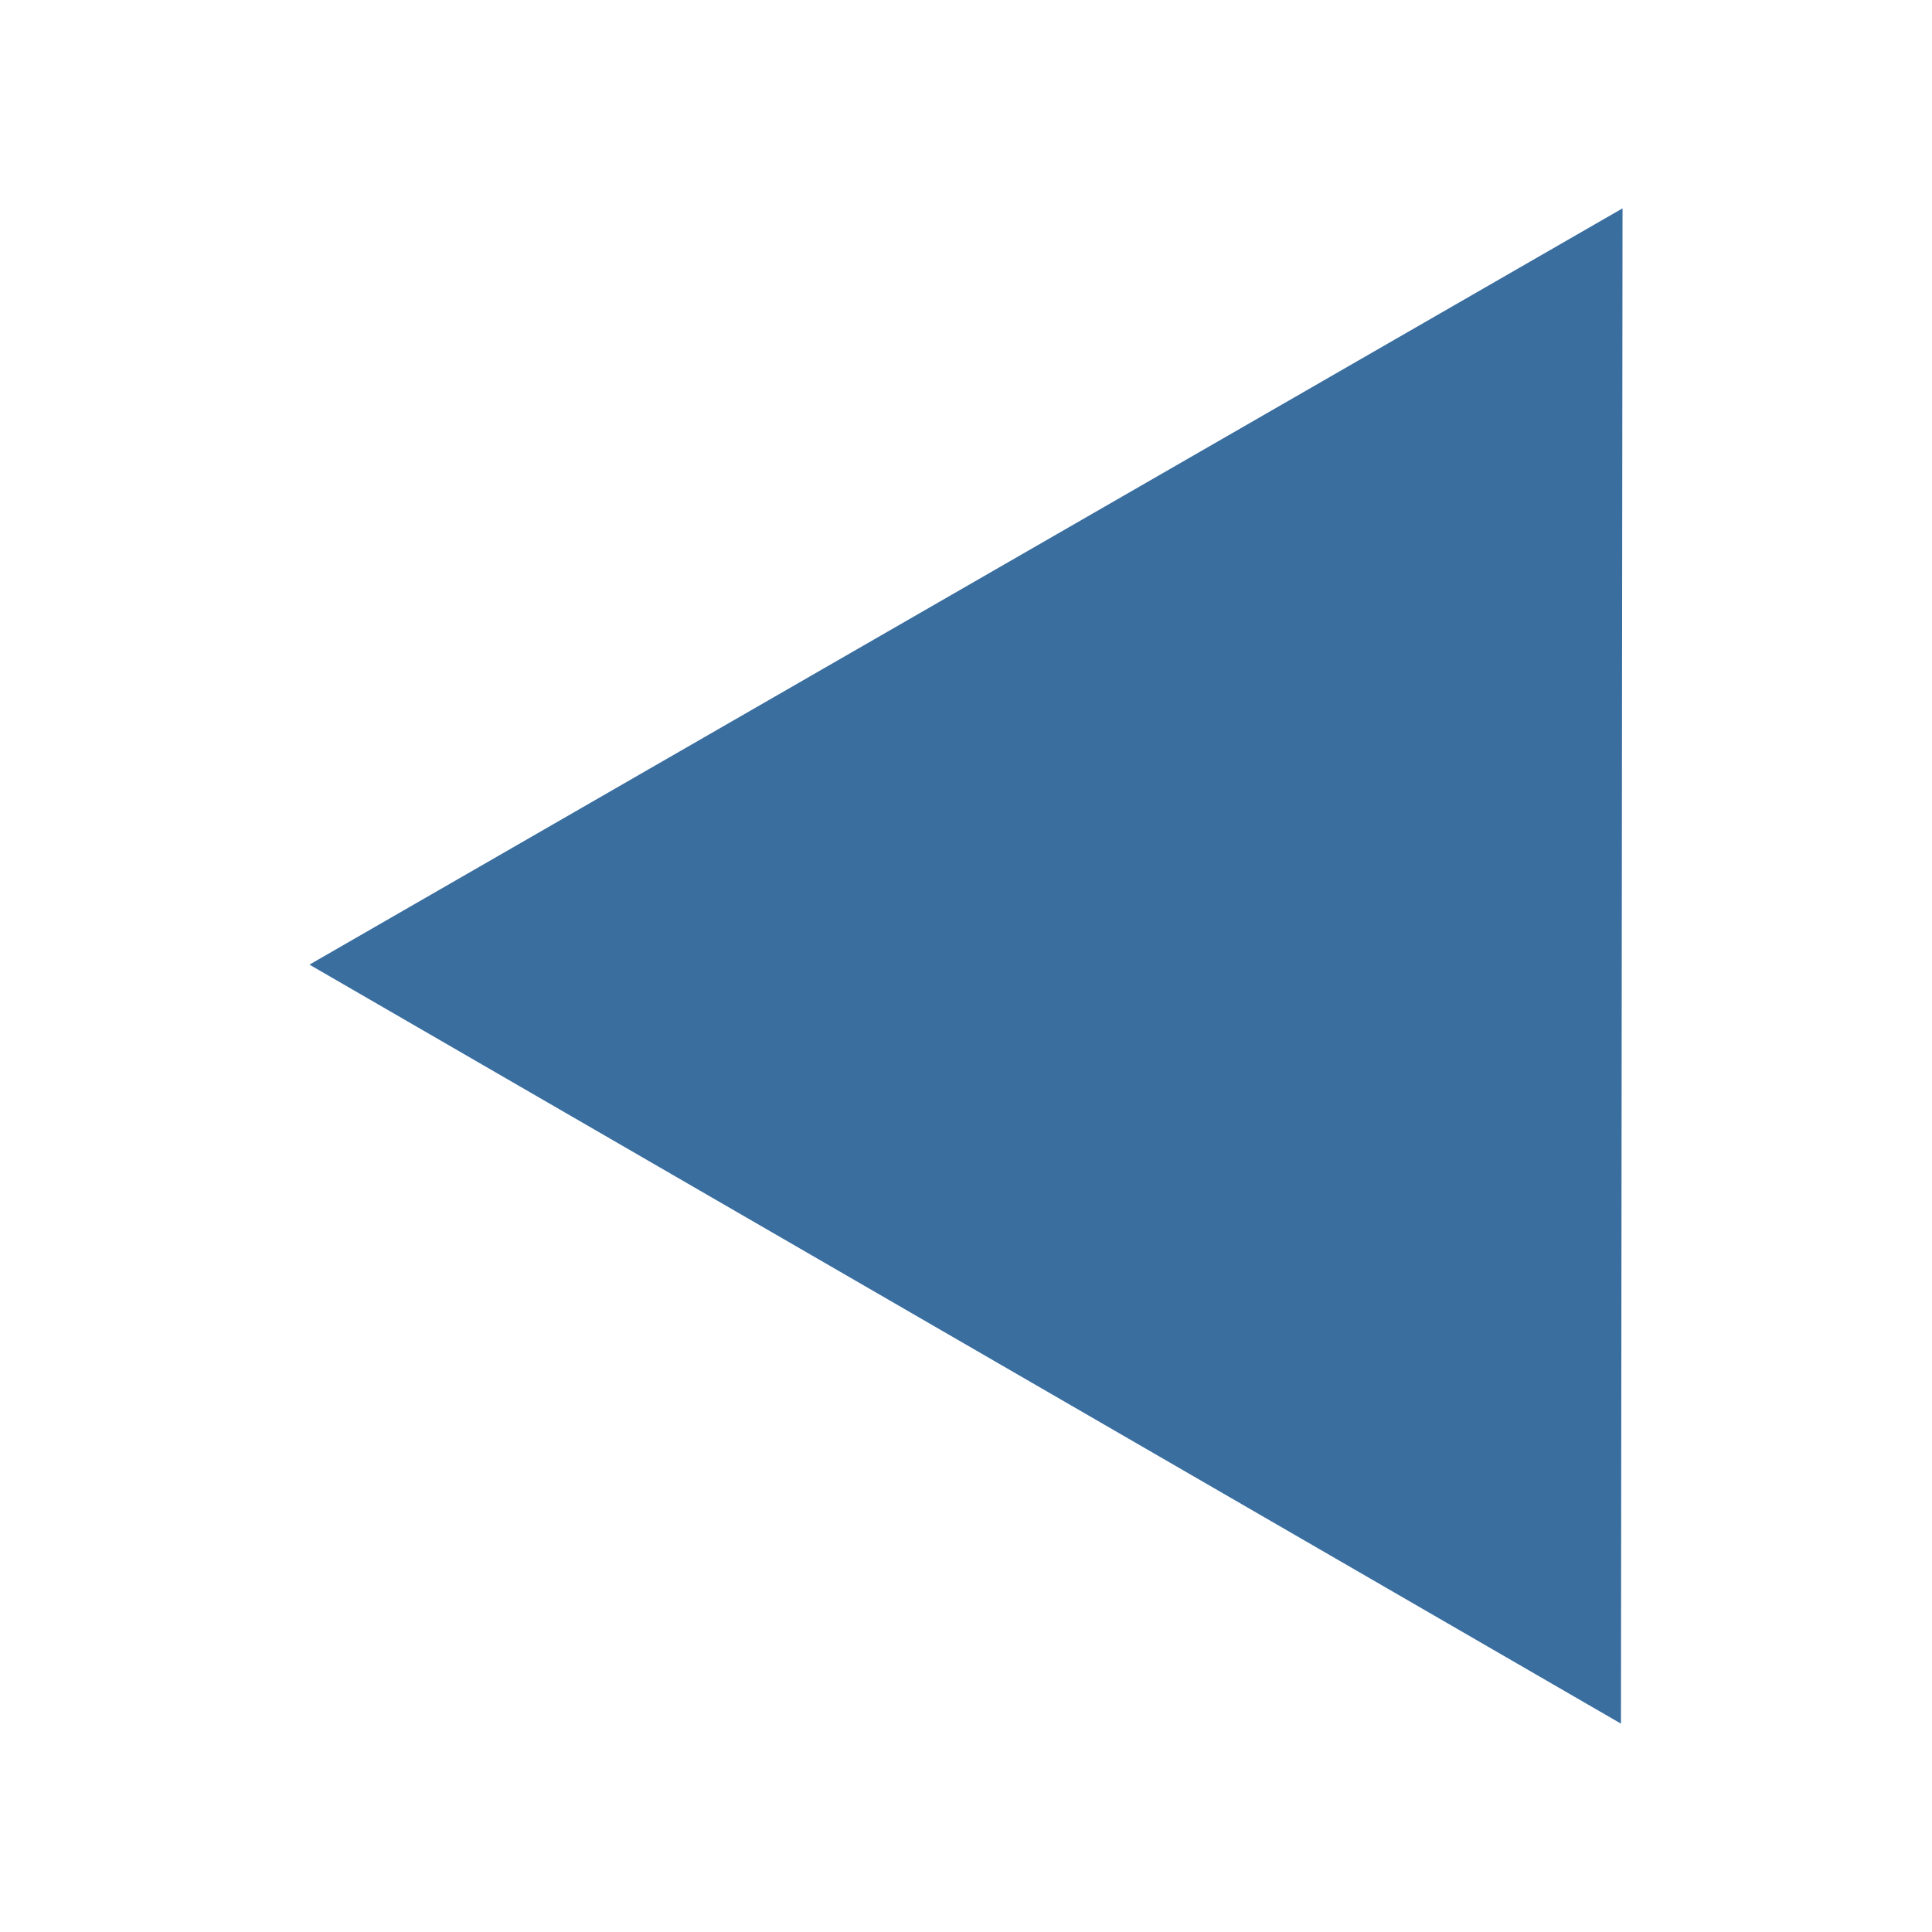
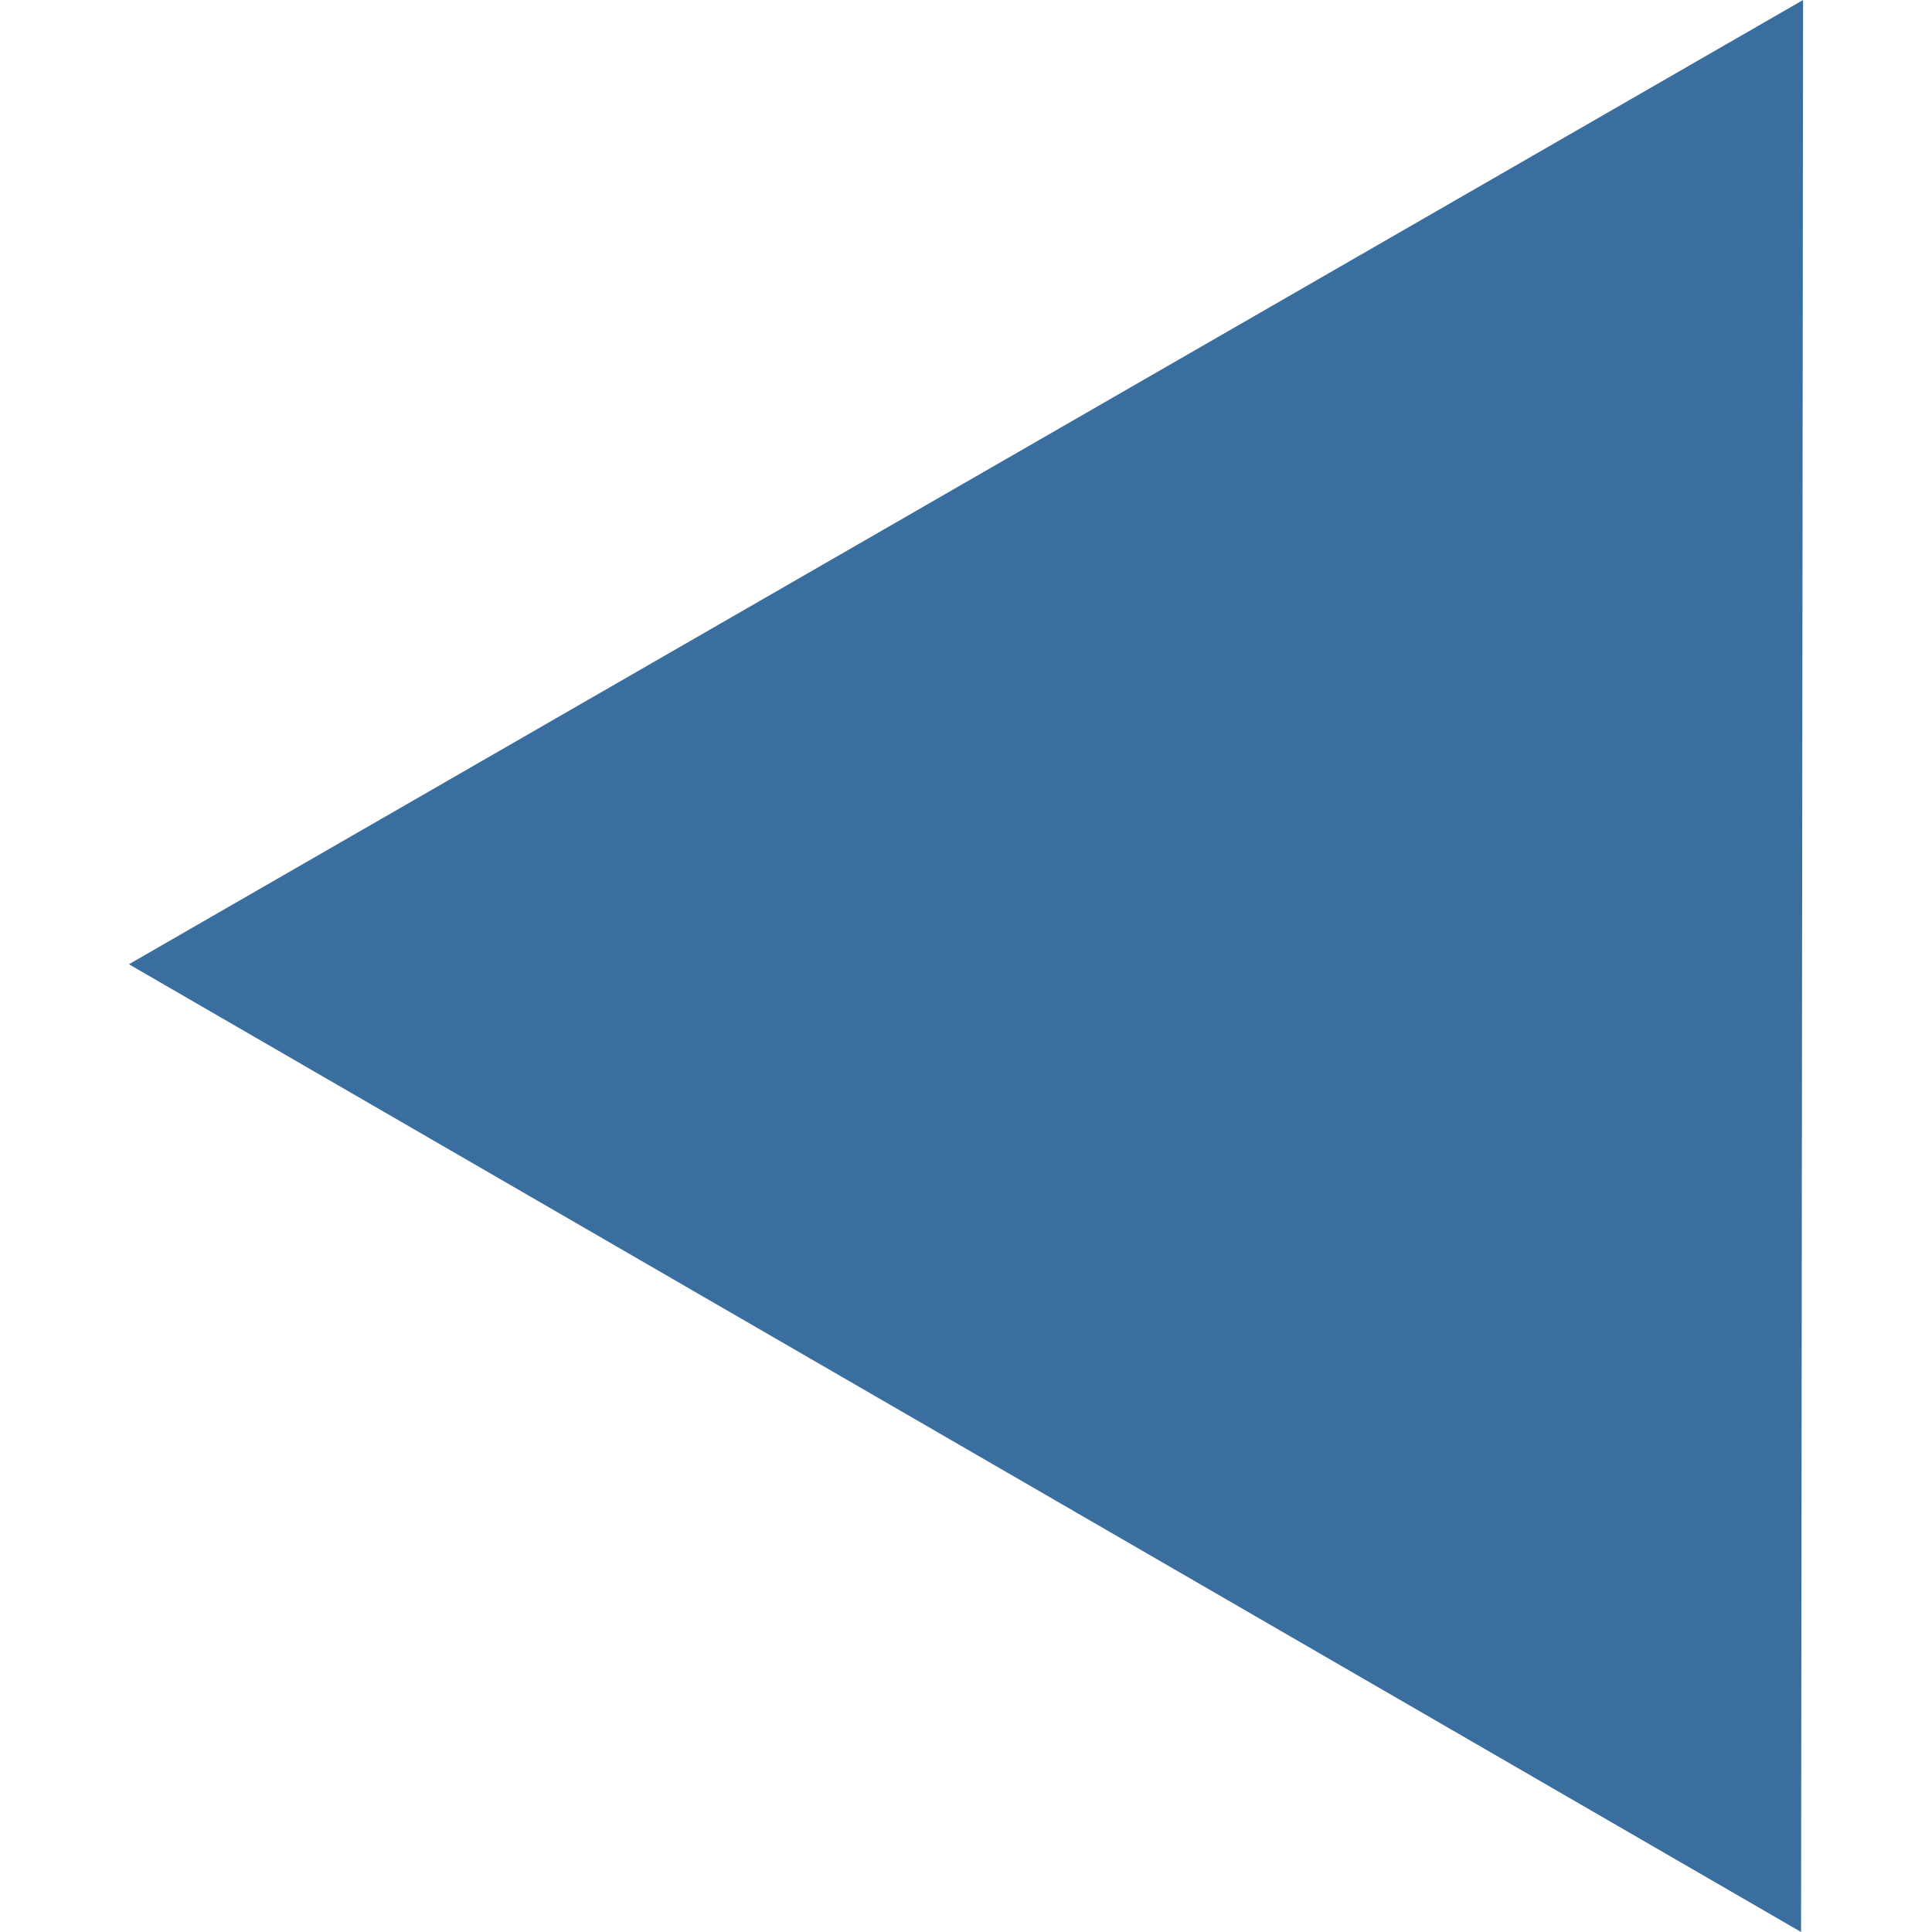
- <svg xmlns="http://www.w3.org/2000/svg" version="1.1" id="left" x="0px" y="0px" width="100%" height="100%" viewBox="0 0 510 510" style="enable-background:new 0 0 510 510;" xml:space="preserve">
+ <svg xmlns="http://www.w3.org/2000/svg" id="left" width="100%" height="100%" viewBox="0 0 16 16" xml:space="preserve">
  <defs id="defs11" />
-   <g id="g3">
+   <g id="g3" transform="translate(0,-494)">
    <g id="g5" />
  </g>
-   <path id="path4137" d="M 397.105,371.336 -2.895,370.919 197.466,24.718 Z" fill="#3a6e9f" transform="matrix(0,-1,1,0,56.97307,452.1048)" />
+   <path id="path4137" d="M 397.105,371.336 -2.895,370.919 197.466,24.718 Z" transform="matrix(0,-0.04,0.04,0,0.07892289,15.88419)" style="fill:#3a6e9f" />
</svg>
